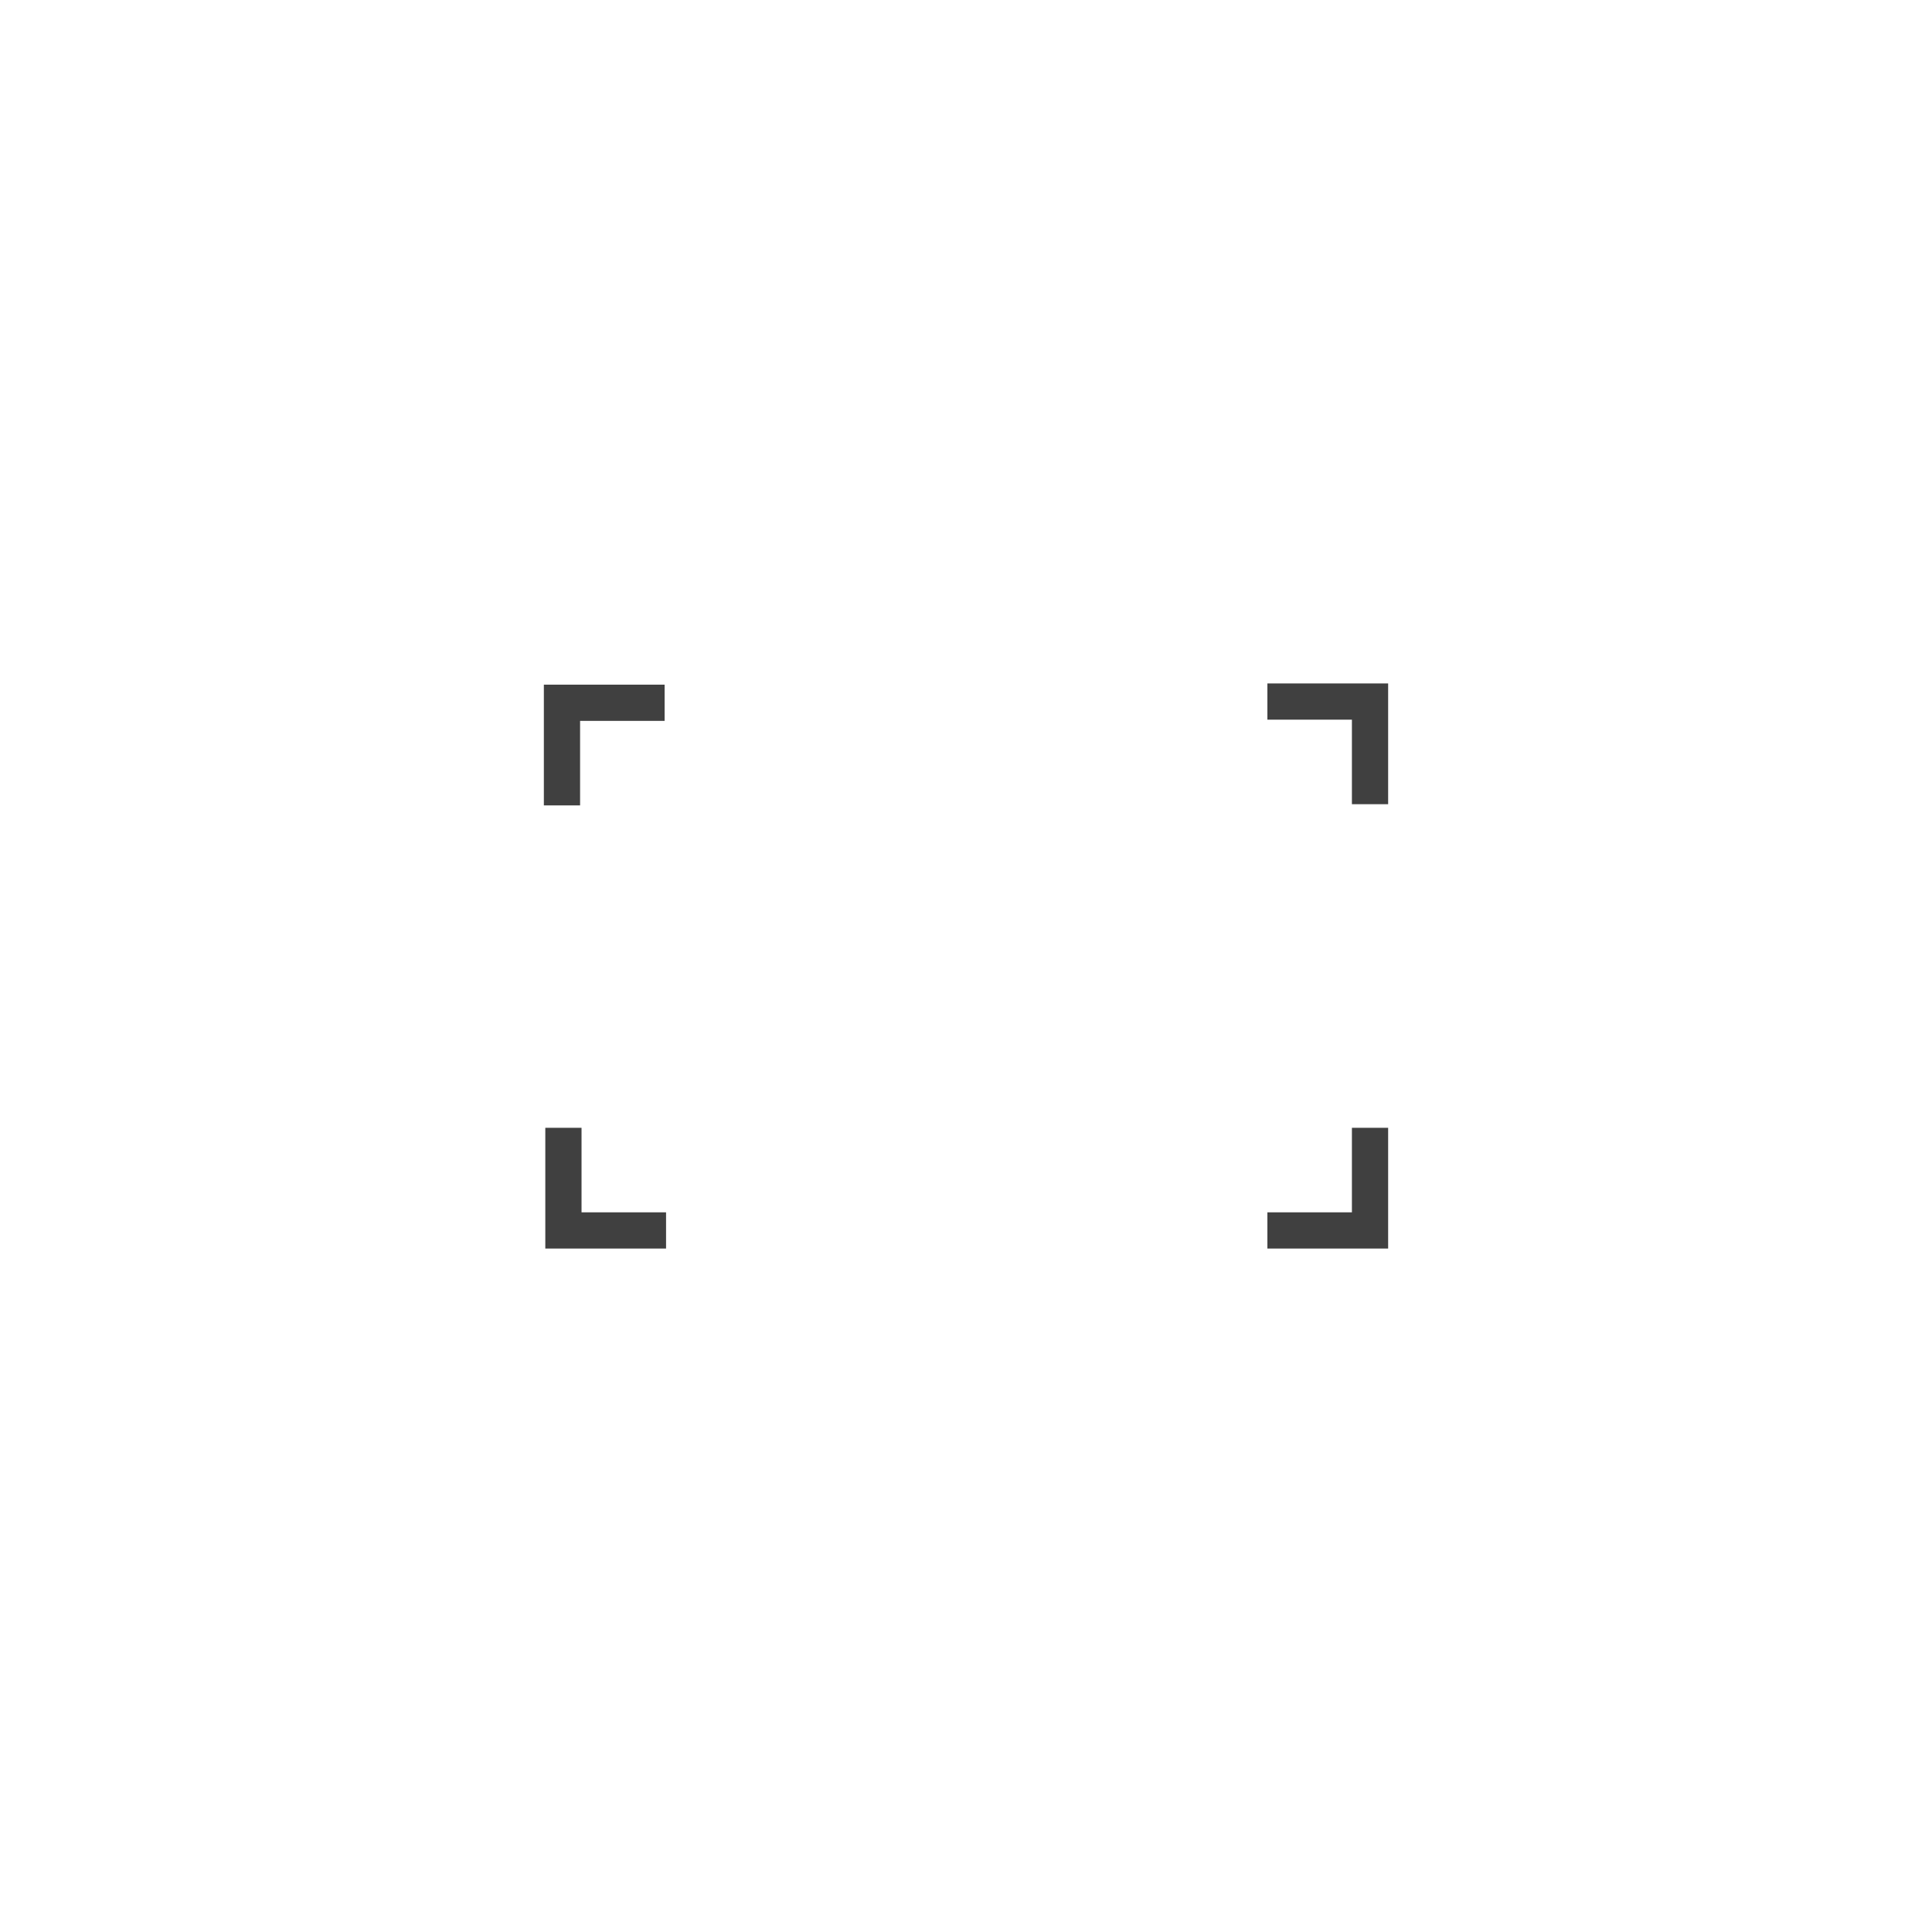
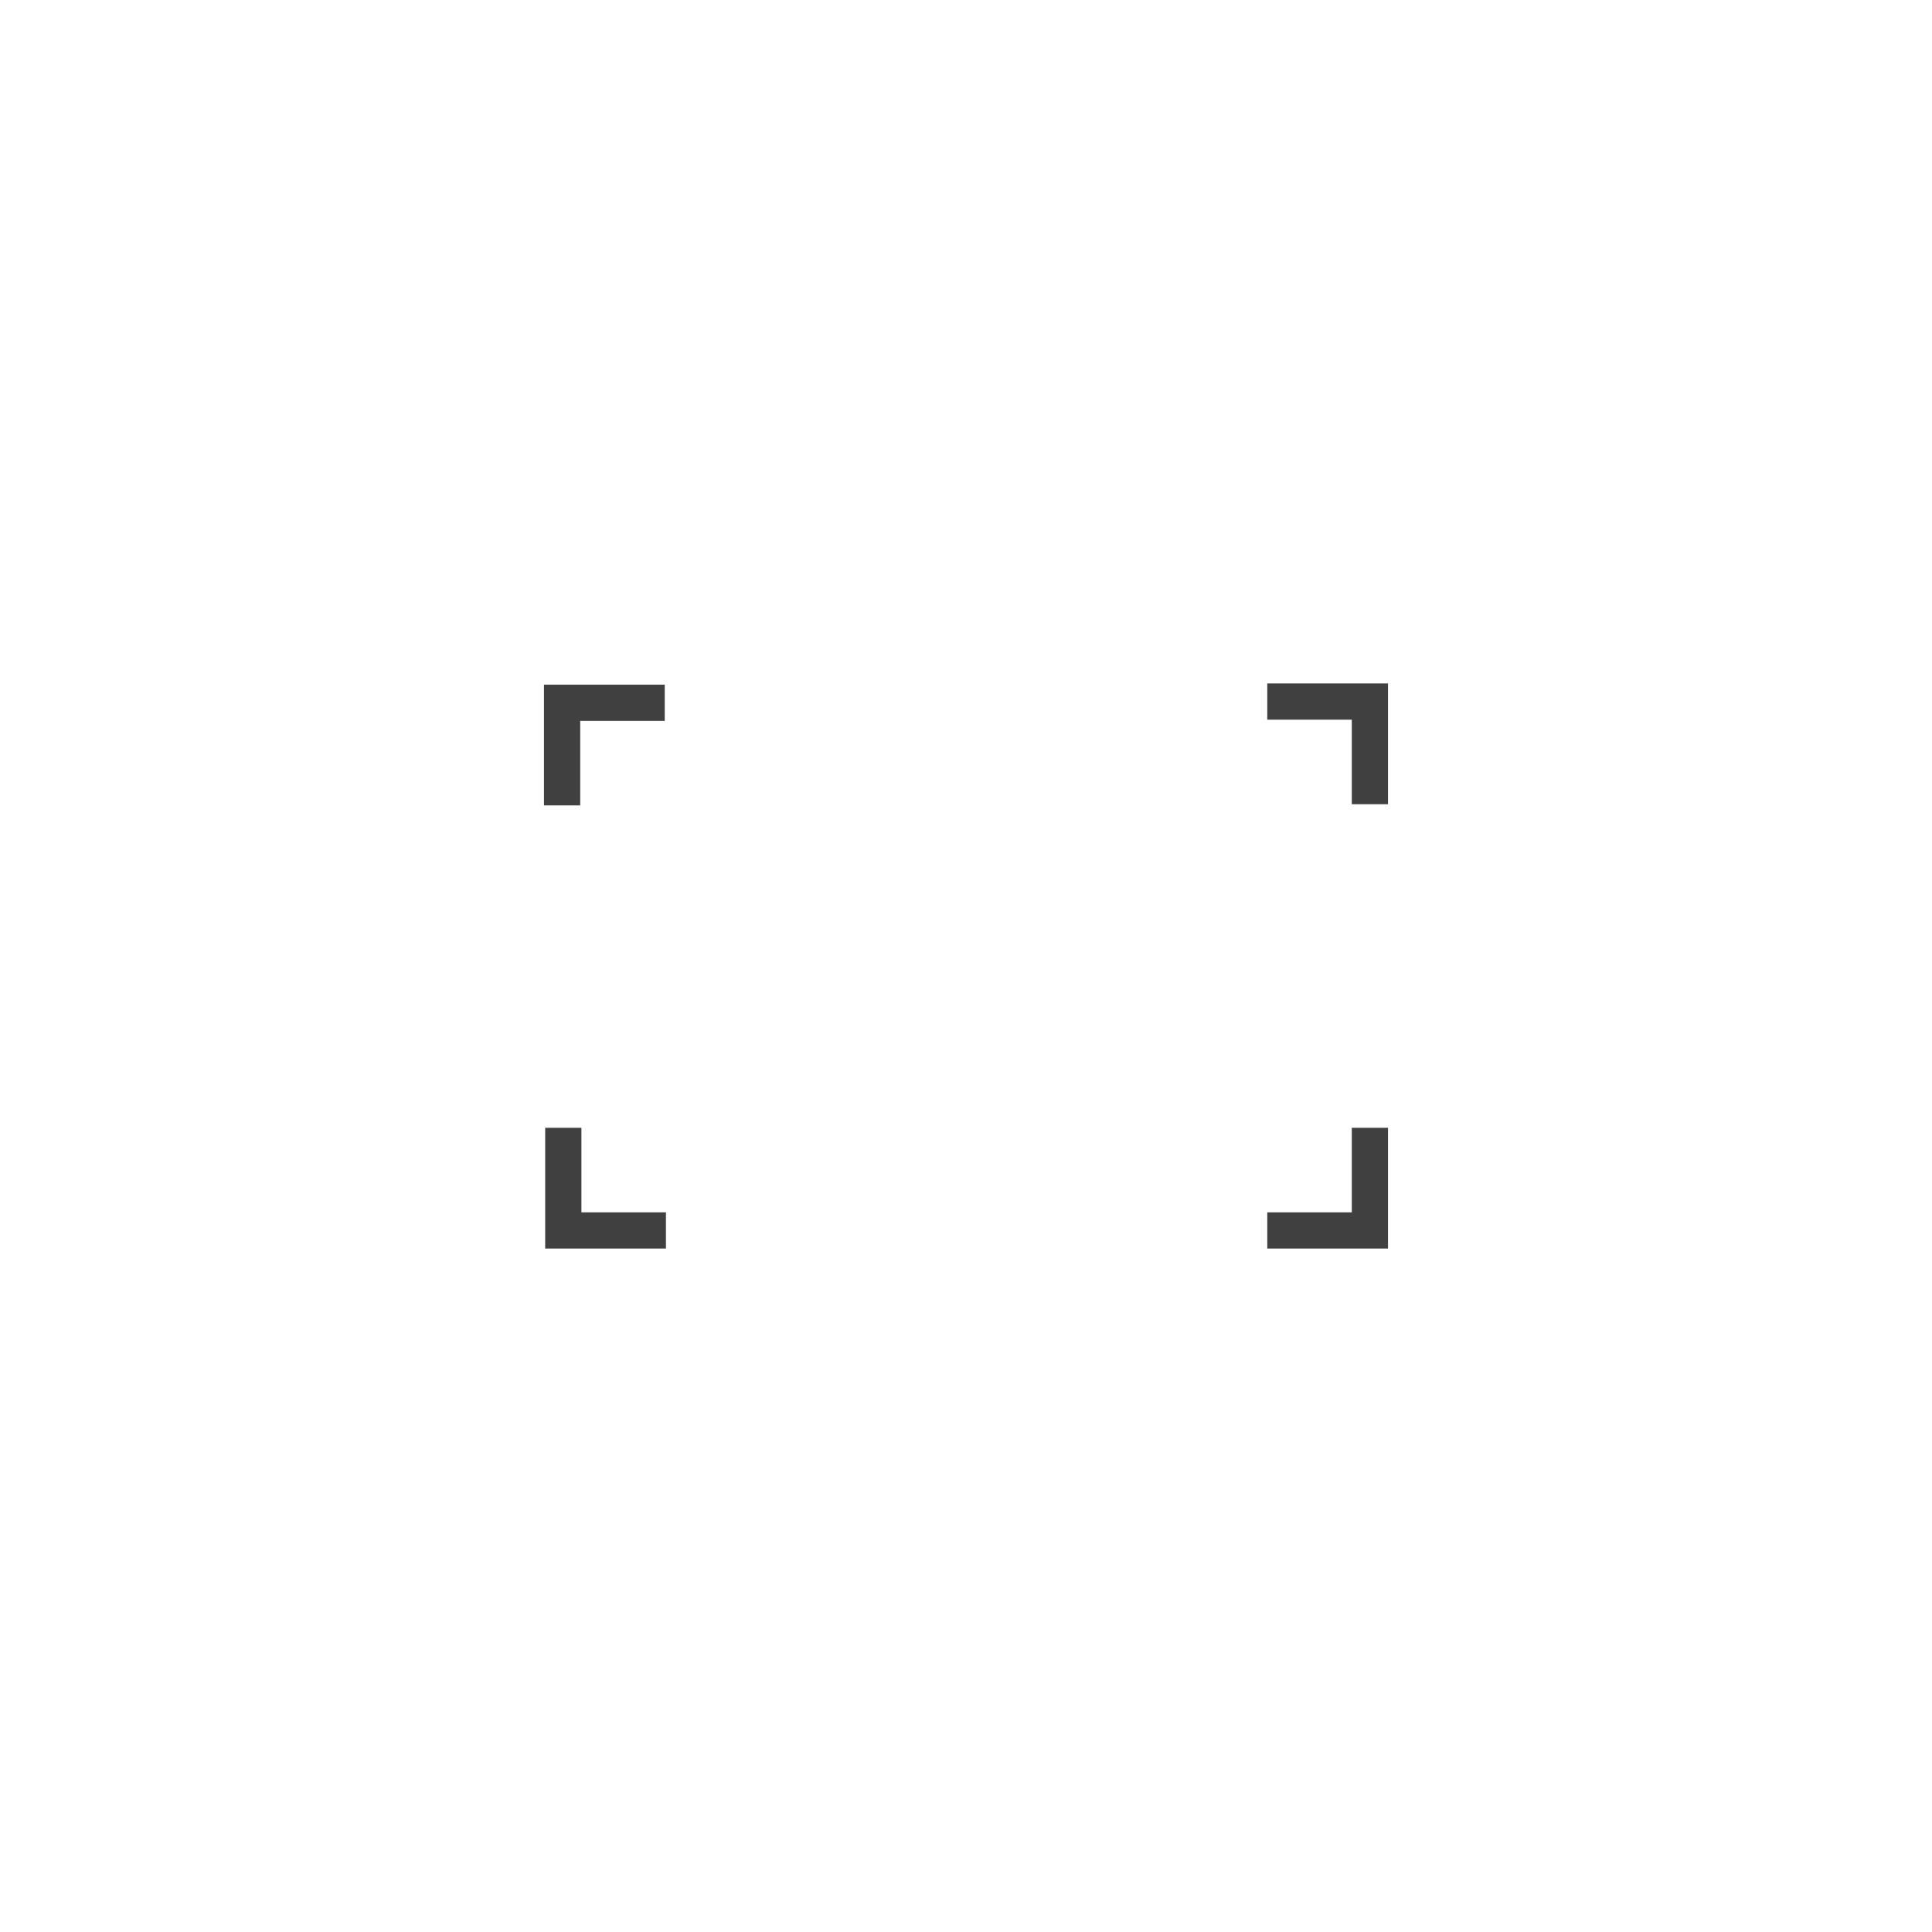
<svg xmlns="http://www.w3.org/2000/svg" enable-background="new 0 0 800 800" viewBox="0 0 800 800">
  <g opacity=".75">
-     <path d="m240.2 298.5h35v-15h-50v50h15z" />
-     <path d="m240.8 467h-15v50h50v-15h-35z" />
-     <path d="m559.8 502h-35v15h50v-50h-15z" />
-     <path d="m524.8 283v15h35v35h15v-50z" />
+     <path d="m240.25 298.5h35v-15h-50v50h15z" />
+     <path d="m240.75 467h-15v50h50v-15h-35z" />
+     <path d="m559.75 502h-35v15h50v-50h-15z" />
+     <path d="m524.75 283v15h35v35h15v-50z" />
  </g>
</svg>
